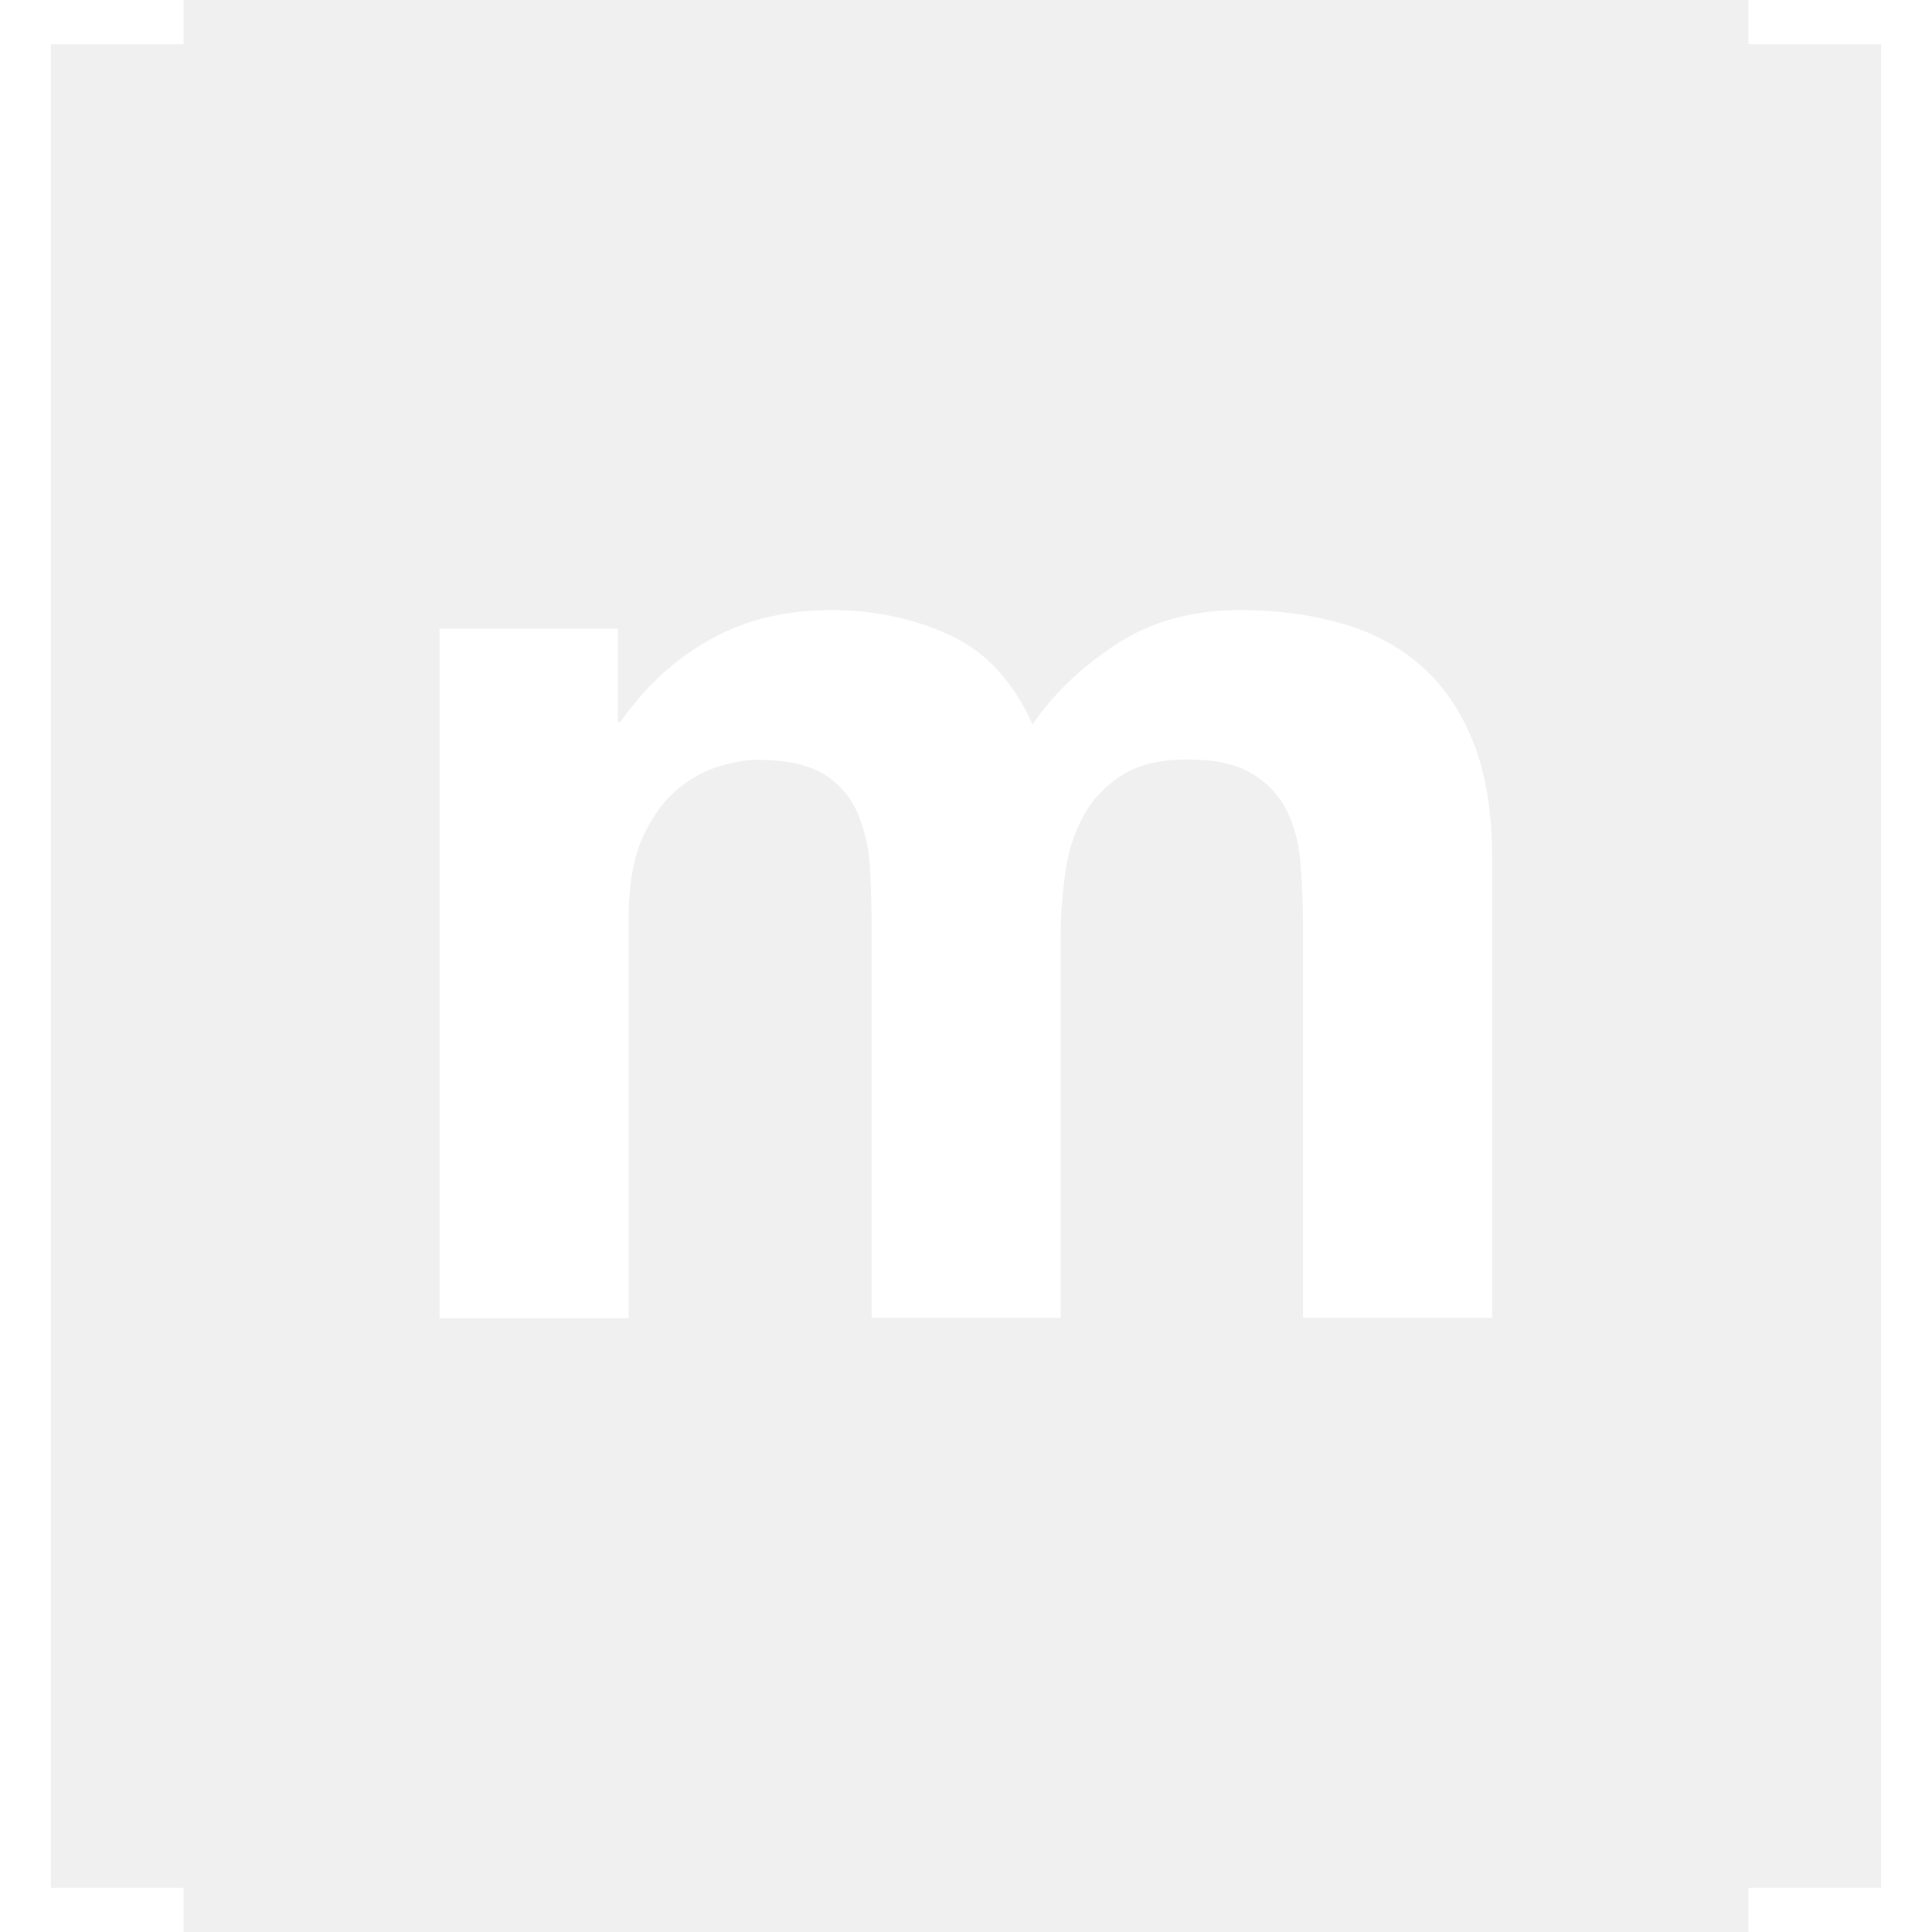
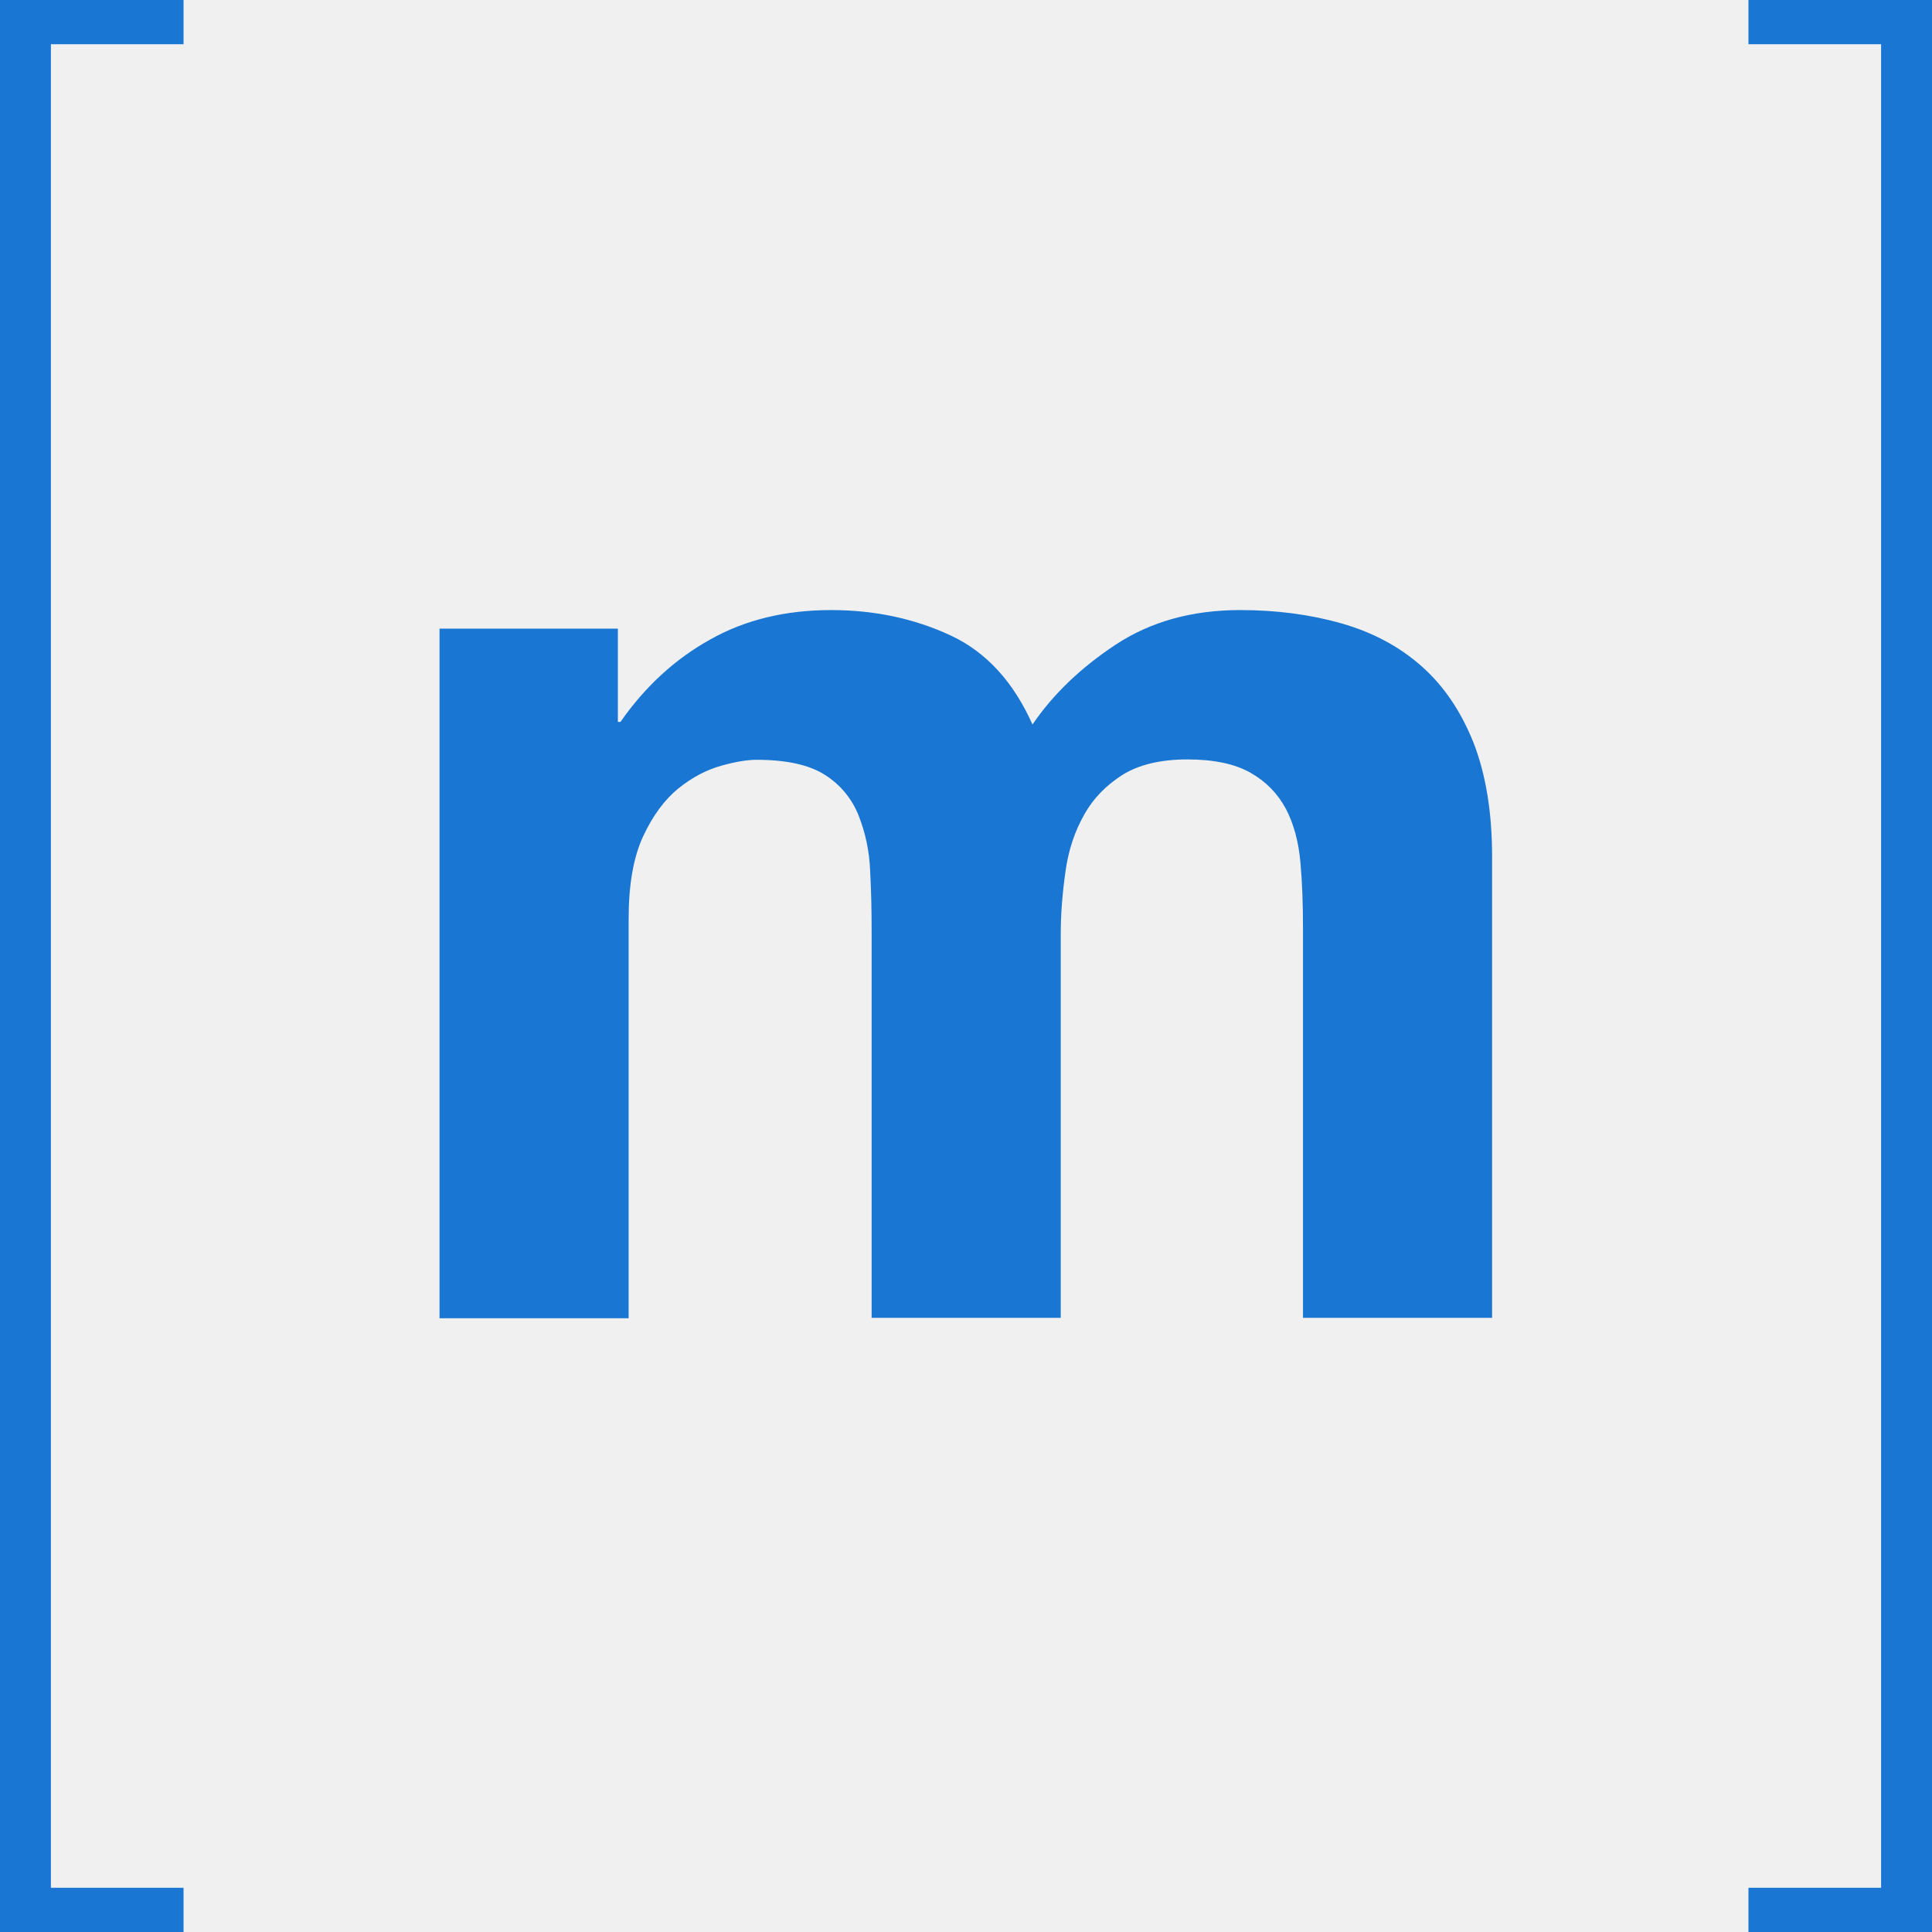
<svg xmlns="http://www.w3.org/2000/svg" version="1.1" id="Layer_1" x="0px" y="0px" viewBox="0 0 520 520" style="enable-background:new 0 0 520 520;" xml:space="preserve">
-   <path d="M13.7,11.9v496.2h35.7V520H0V0h49.4v11.9H13.7z" fill="#fff" />
-   <path d="M166.3,169.2v25.1h0.7c6.7-9.6,14.8-17,24.2-22.2c9.4-5.3,20.3-7.9,32.5-7.9c11.7,0,22.4,2.3,32.1,6.8  c9.7,4.5,17,12.6,22.1,24c5.5-8.1,13-15.3,22.4-21.5c9.4-6.2,20.6-9.3,33.5-9.3c9.8,0,18.9,1.2,27.3,3.6c8.4,2.4,15.5,6.2,21.5,11.5  c6,5.3,10.6,12.1,14,20.6c3.3,8.5,5,18.7,5,30.7v124.1h-50.9V249.6c0-6.2-0.2-12.1-0.7-17.6c-0.5-5.5-1.8-10.3-3.9-14.3  c-2.2-4.1-5.3-7.3-9.5-9.7c-4.2-2.4-9.9-3.6-17-3.6c-7.2,0-13,1.4-17.4,4.1c-4.4,2.8-7.9,6.3-10.4,10.8c-2.5,4.4-4.2,9.4-5,15.1  c-0.8,5.6-1.3,11.3-1.3,17v103.3h-50.9v-104c0-5.5-0.1-10.9-0.4-16.3c-0.2-5.4-1.3-10.3-3.1-14.9c-1.8-4.5-4.8-8.2-9-10.9  c-4.2-2.7-10.3-4.1-18.5-4.1c-2.4,0-5.6,0.5-9.5,1.6c-3.9,1.1-7.8,3.1-11.5,6.1c-3.7,3-6.9,7.3-9.5,12.9c-2.6,5.6-3.9,13-3.9,22.1  v107.6h-50.9V169.2H166.3z" fill="#fff" />
-   <path d="M506.3,508.1V11.9h-35.7V0H520v520h-49.4v-11.9H506.3z" fill="#fff" />
+   <path d="M13.7,11.9v496.2h35.7V520H0V0h49.4v11.9H13.7z" fill="#1976D2" />
+   <path d="M166.3,169.2v25.1h0.7c6.7-9.6,14.8-17,24.2-22.2c9.4-5.3,20.3-7.9,32.5-7.9c11.7,0,22.4,2.3,32.1,6.8  c9.7,4.5,17,12.6,22.1,24c5.5-8.1,13-15.3,22.4-21.5c9.4-6.2,20.6-9.3,33.5-9.3c9.8,0,18.9,1.2,27.3,3.6c8.4,2.4,15.5,6.2,21.5,11.5  c6,5.3,10.6,12.1,14,20.6c3.3,8.5,5,18.7,5,30.7v124.1h-50.9V249.6c0-6.2-0.2-12.1-0.7-17.6c-0.5-5.5-1.8-10.3-3.9-14.3  c-2.2-4.1-5.3-7.3-9.5-9.7c-4.2-2.4-9.9-3.6-17-3.6c-7.2,0-13,1.4-17.4,4.1c-4.4,2.8-7.9,6.3-10.4,10.8c-2.5,4.4-4.2,9.4-5,15.1  c-0.8,5.6-1.3,11.3-1.3,17v103.3h-50.9v-104c0-5.5-0.1-10.9-0.4-16.3c-0.2-5.4-1.3-10.3-3.1-14.9c-1.8-4.5-4.8-8.2-9-10.9  c-4.2-2.7-10.3-4.1-18.5-4.1c-2.4,0-5.6,0.5-9.5,1.6c-3.9,1.1-7.8,3.1-11.5,6.1c-3.7,3-6.9,7.3-9.5,12.9c-2.6,5.6-3.9,13-3.9,22.1  v107.6h-50.9V169.2H166.3z" fill="#1976D2" />
+   <path d="M506.3,508.1V11.9h-35.7V0H520v520h-49.4v-11.9H506.3z" fill="#1976D2" />
</svg>
